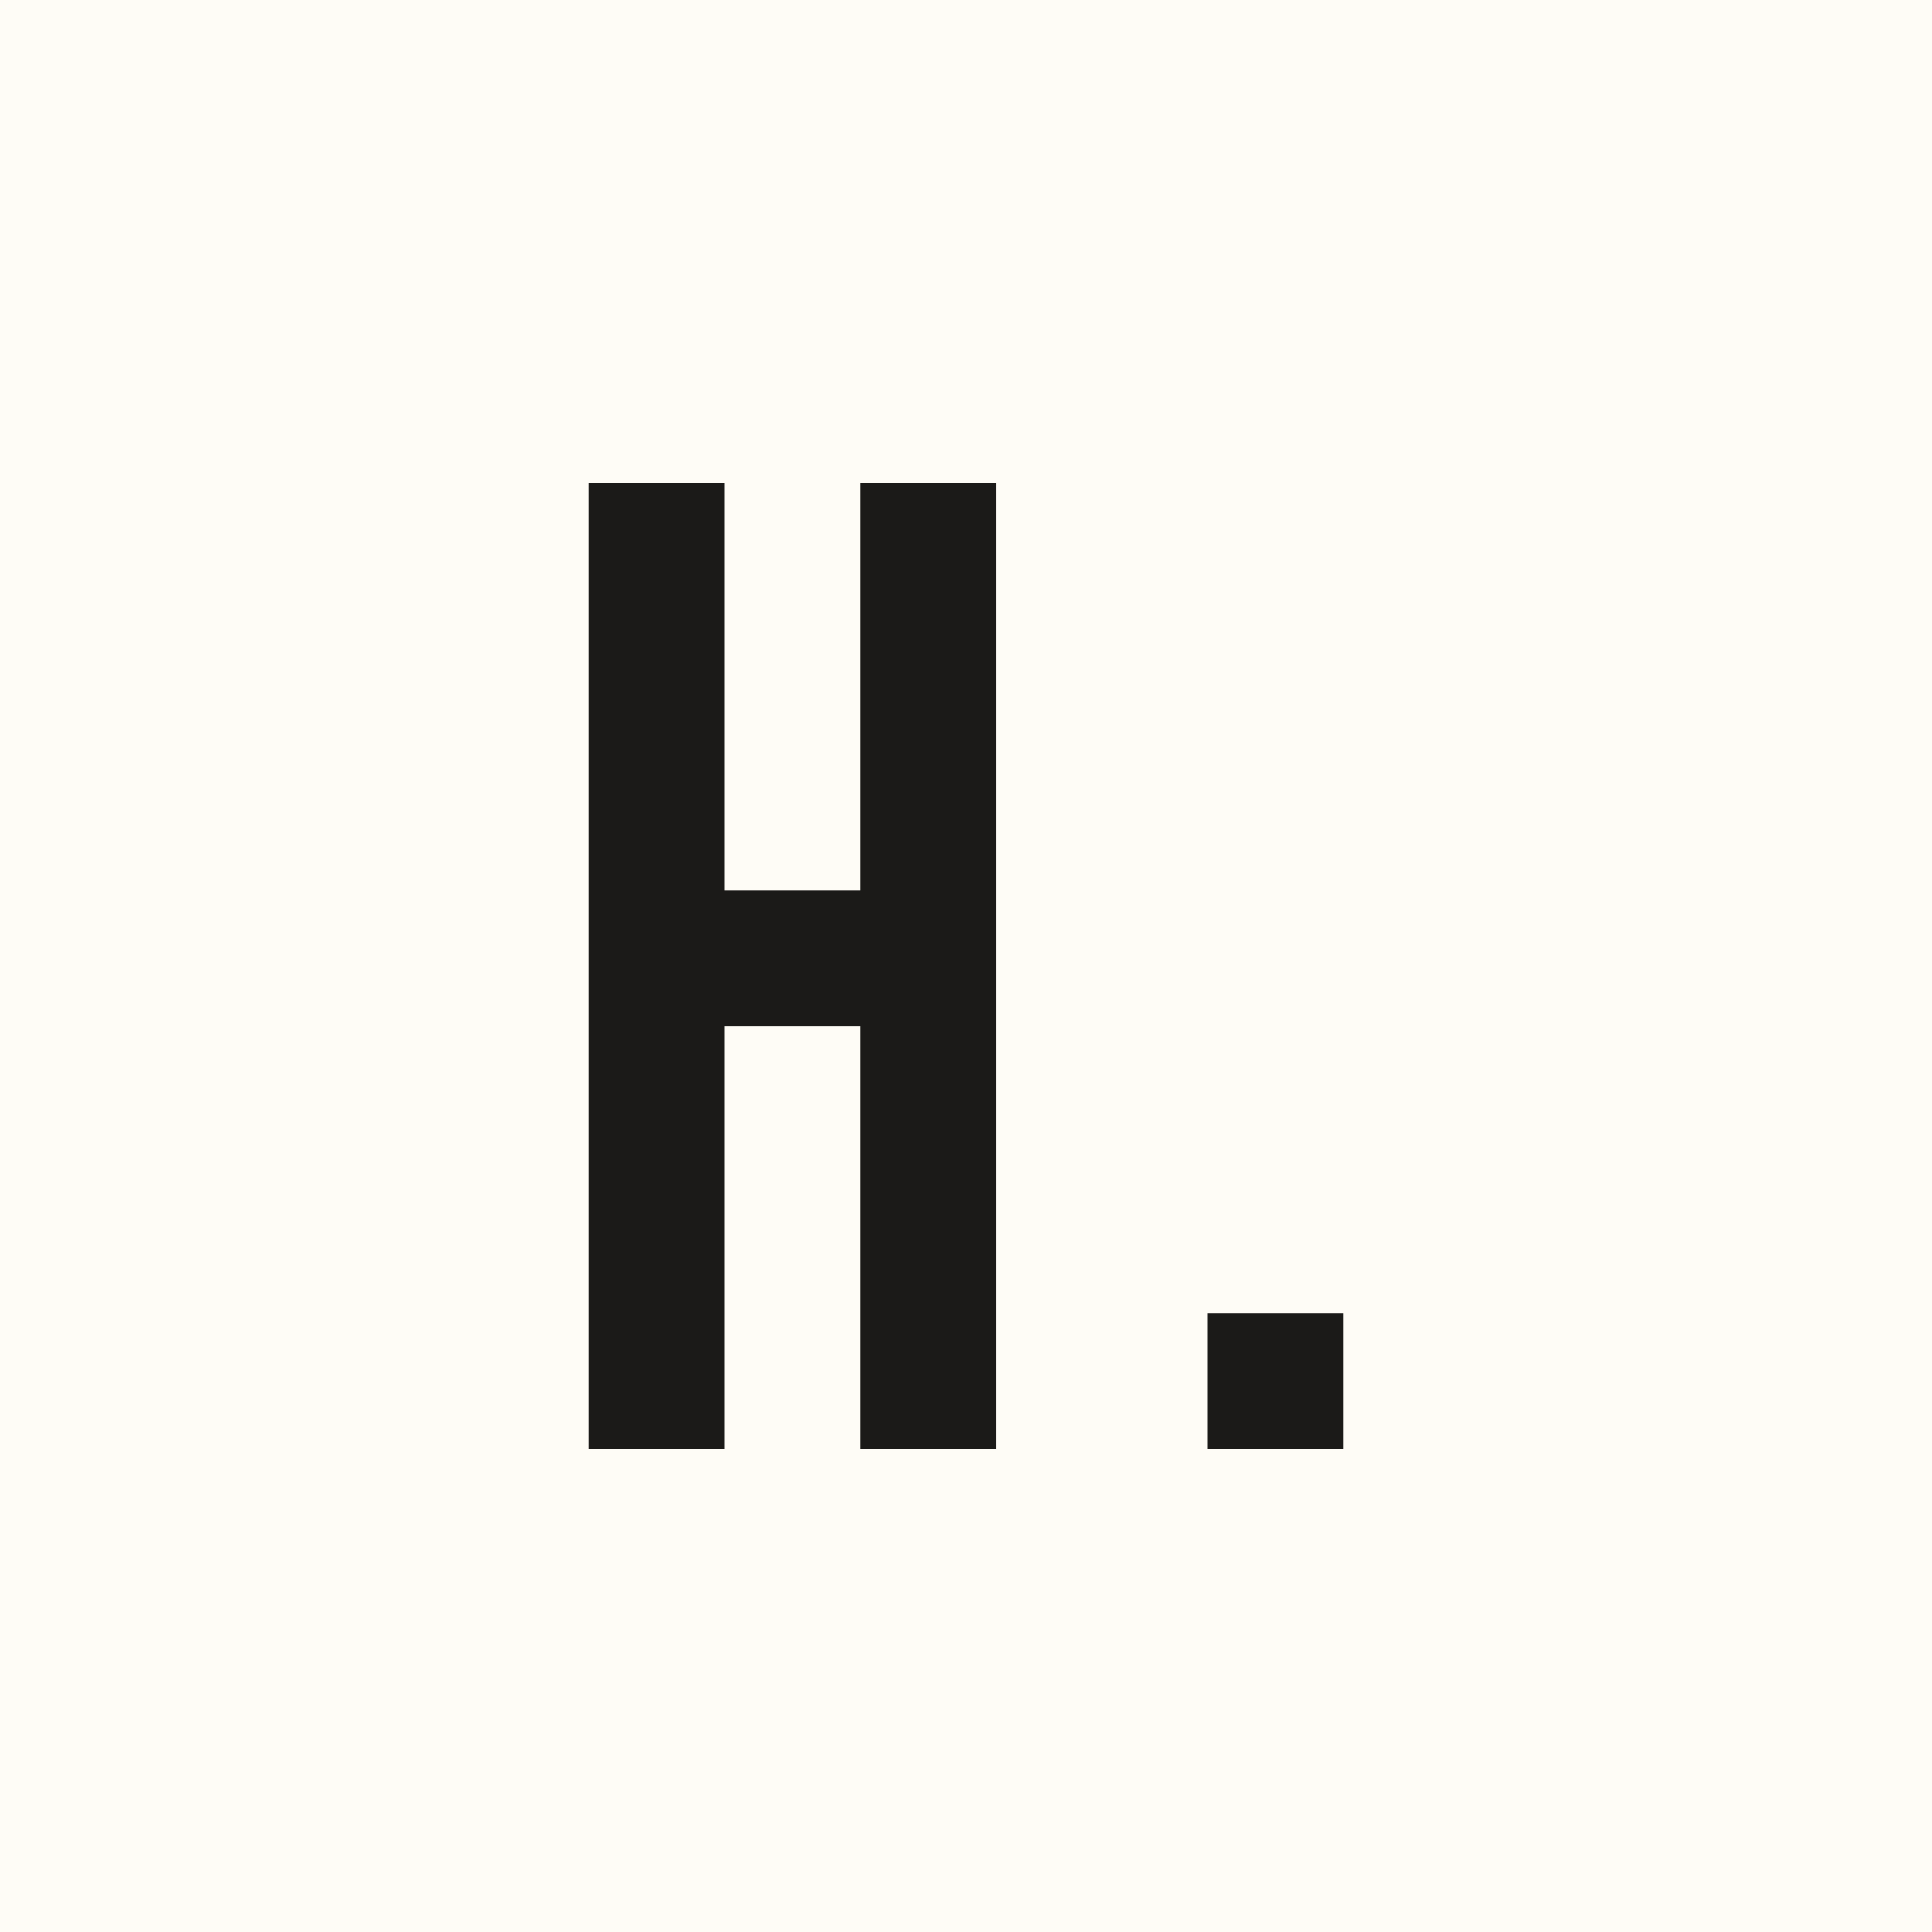
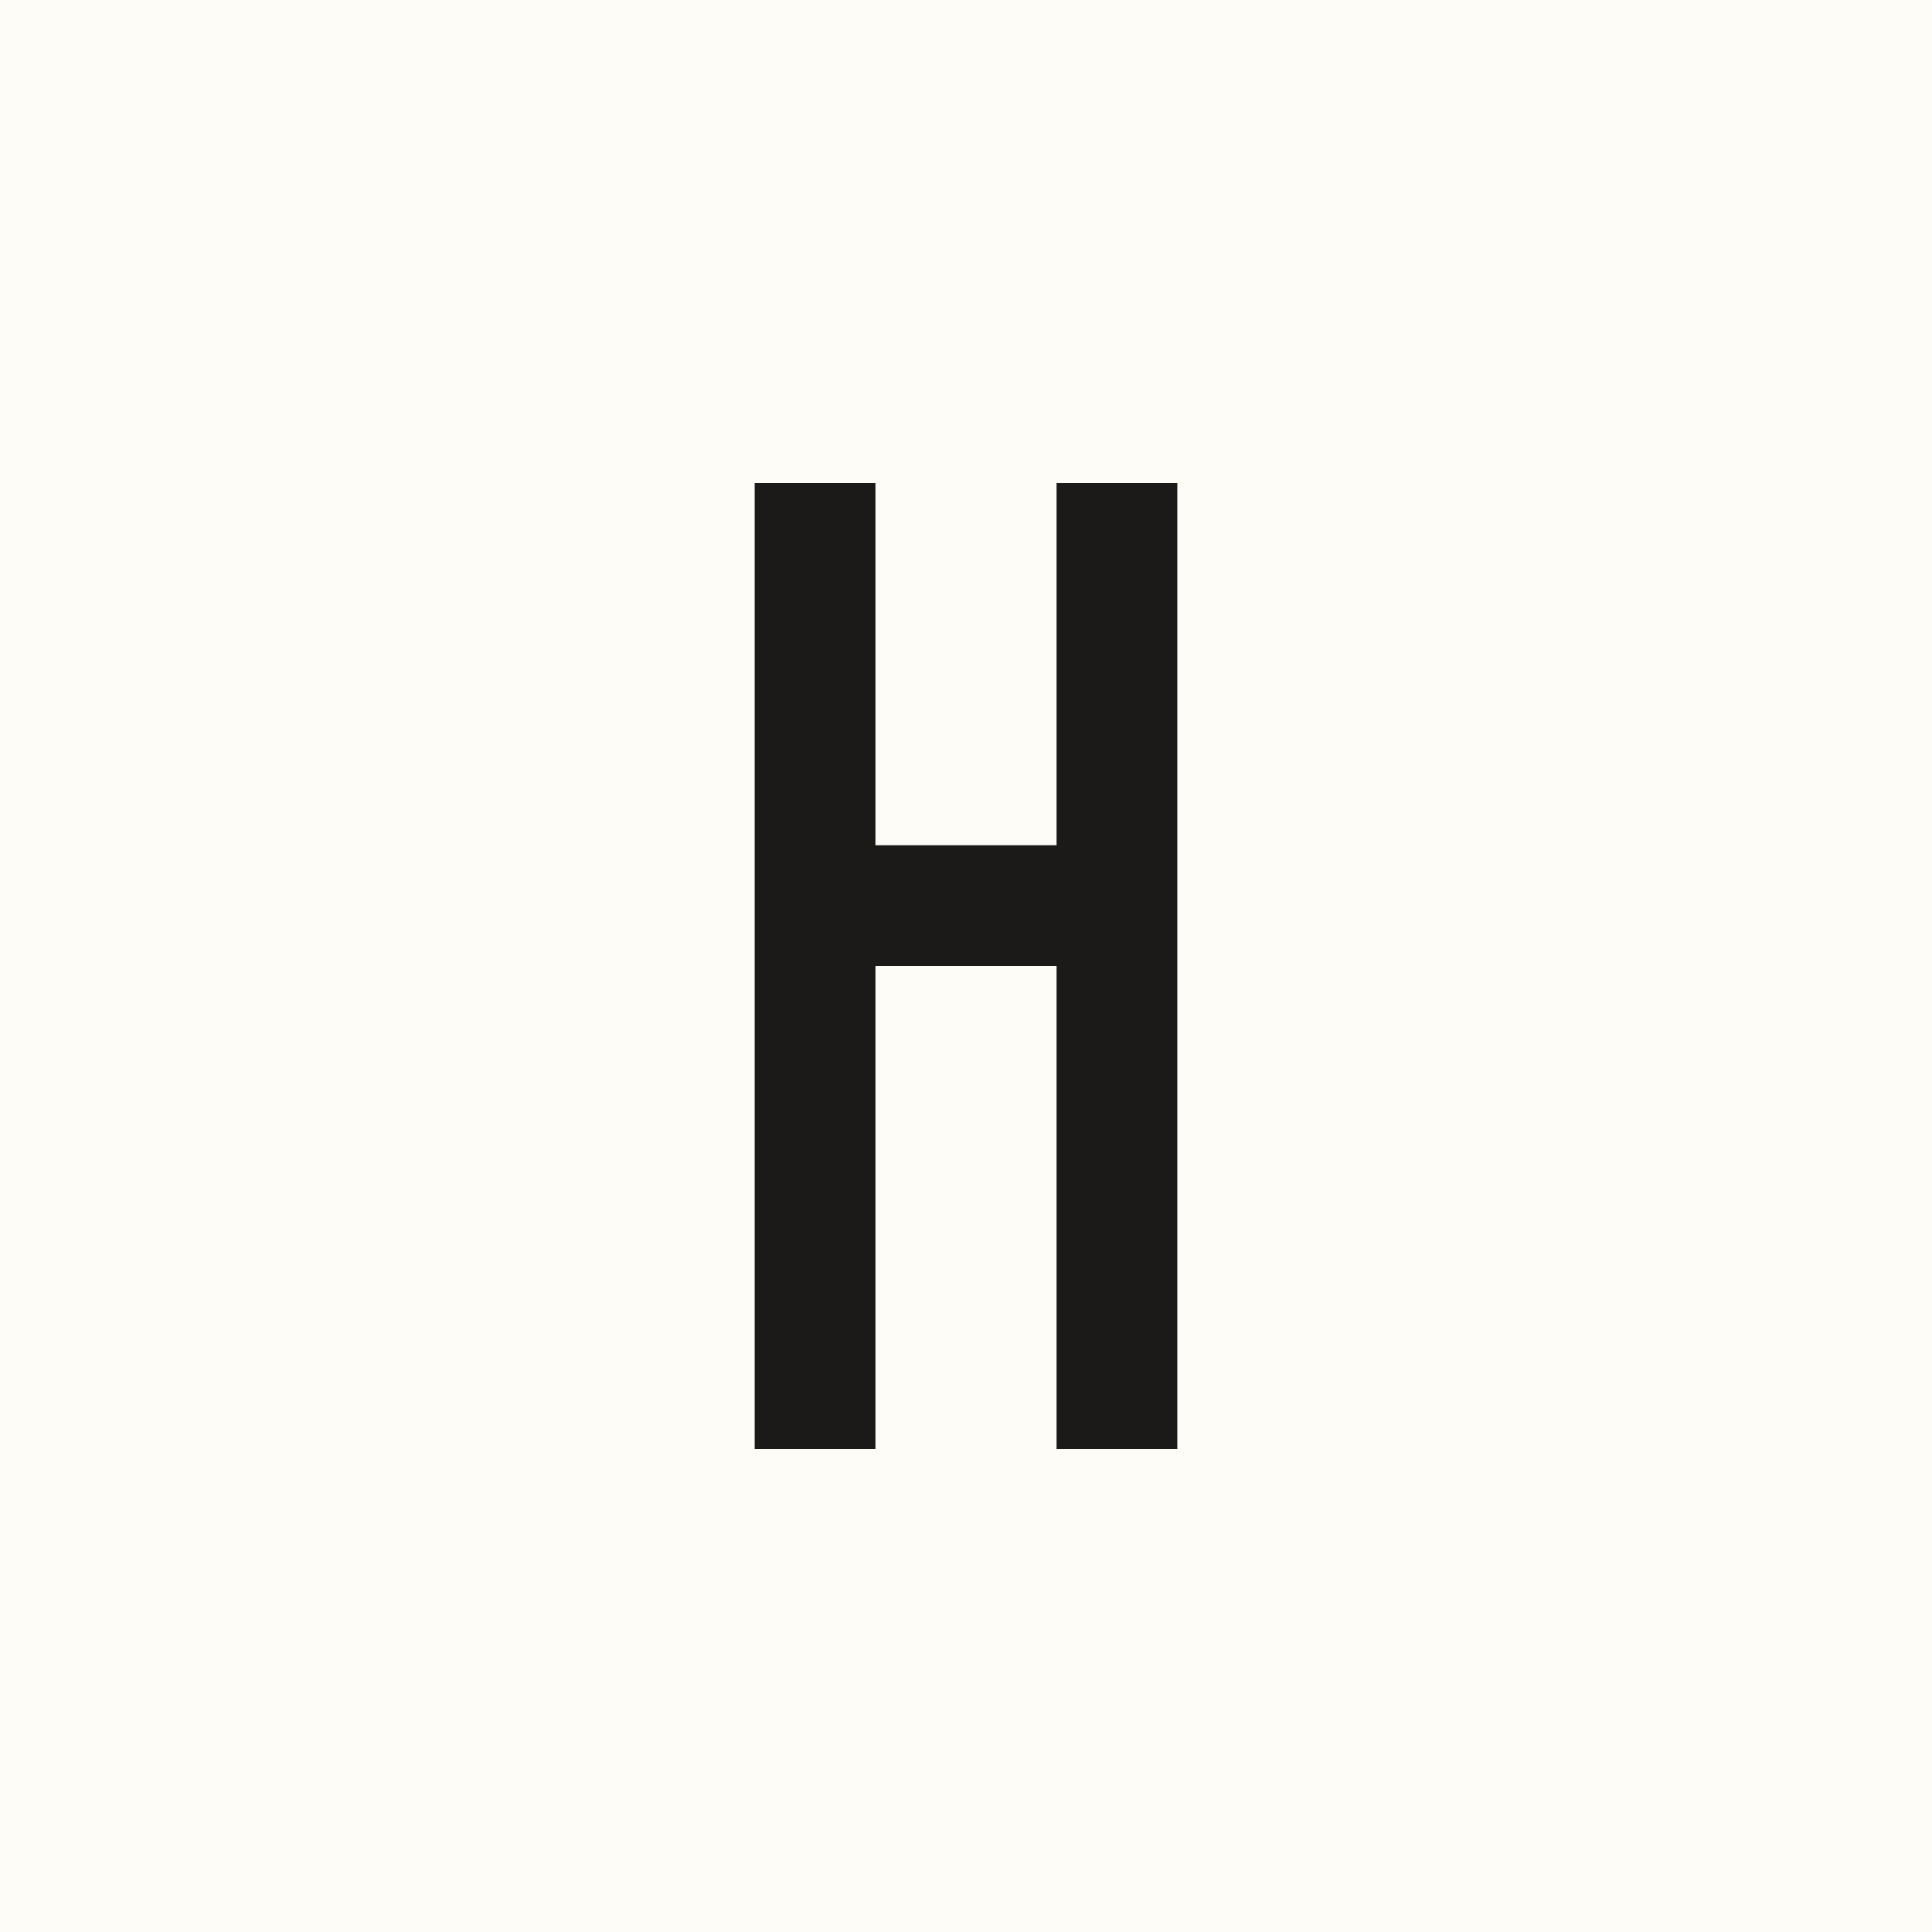
<svg xmlns="http://www.w3.org/2000/svg" width="1024" height="1024" viewBox="0 0 1024 1024">
  <rect width="1056" height="1056" x="-16" y="-16" style="fill:hsl(45, 75%, 98%)" />
-   <path d="m 312,256 v 512 h 72 V 544 h 72 v 224 h 72 V 256 H 456 V 472 H 384 V 256 Z m 328,440 v 72 h 72 v -72 z" style="fill:hsl(45, 5%, 10%)" />
+   <path d="m 400,256 v 512 h 64 V 512 h 96 v 256 h 64 V 256 H 560 V 448 H 464 V 256 Z" style="fill:hsl(45, 5%, 10%)" />
</svg>
